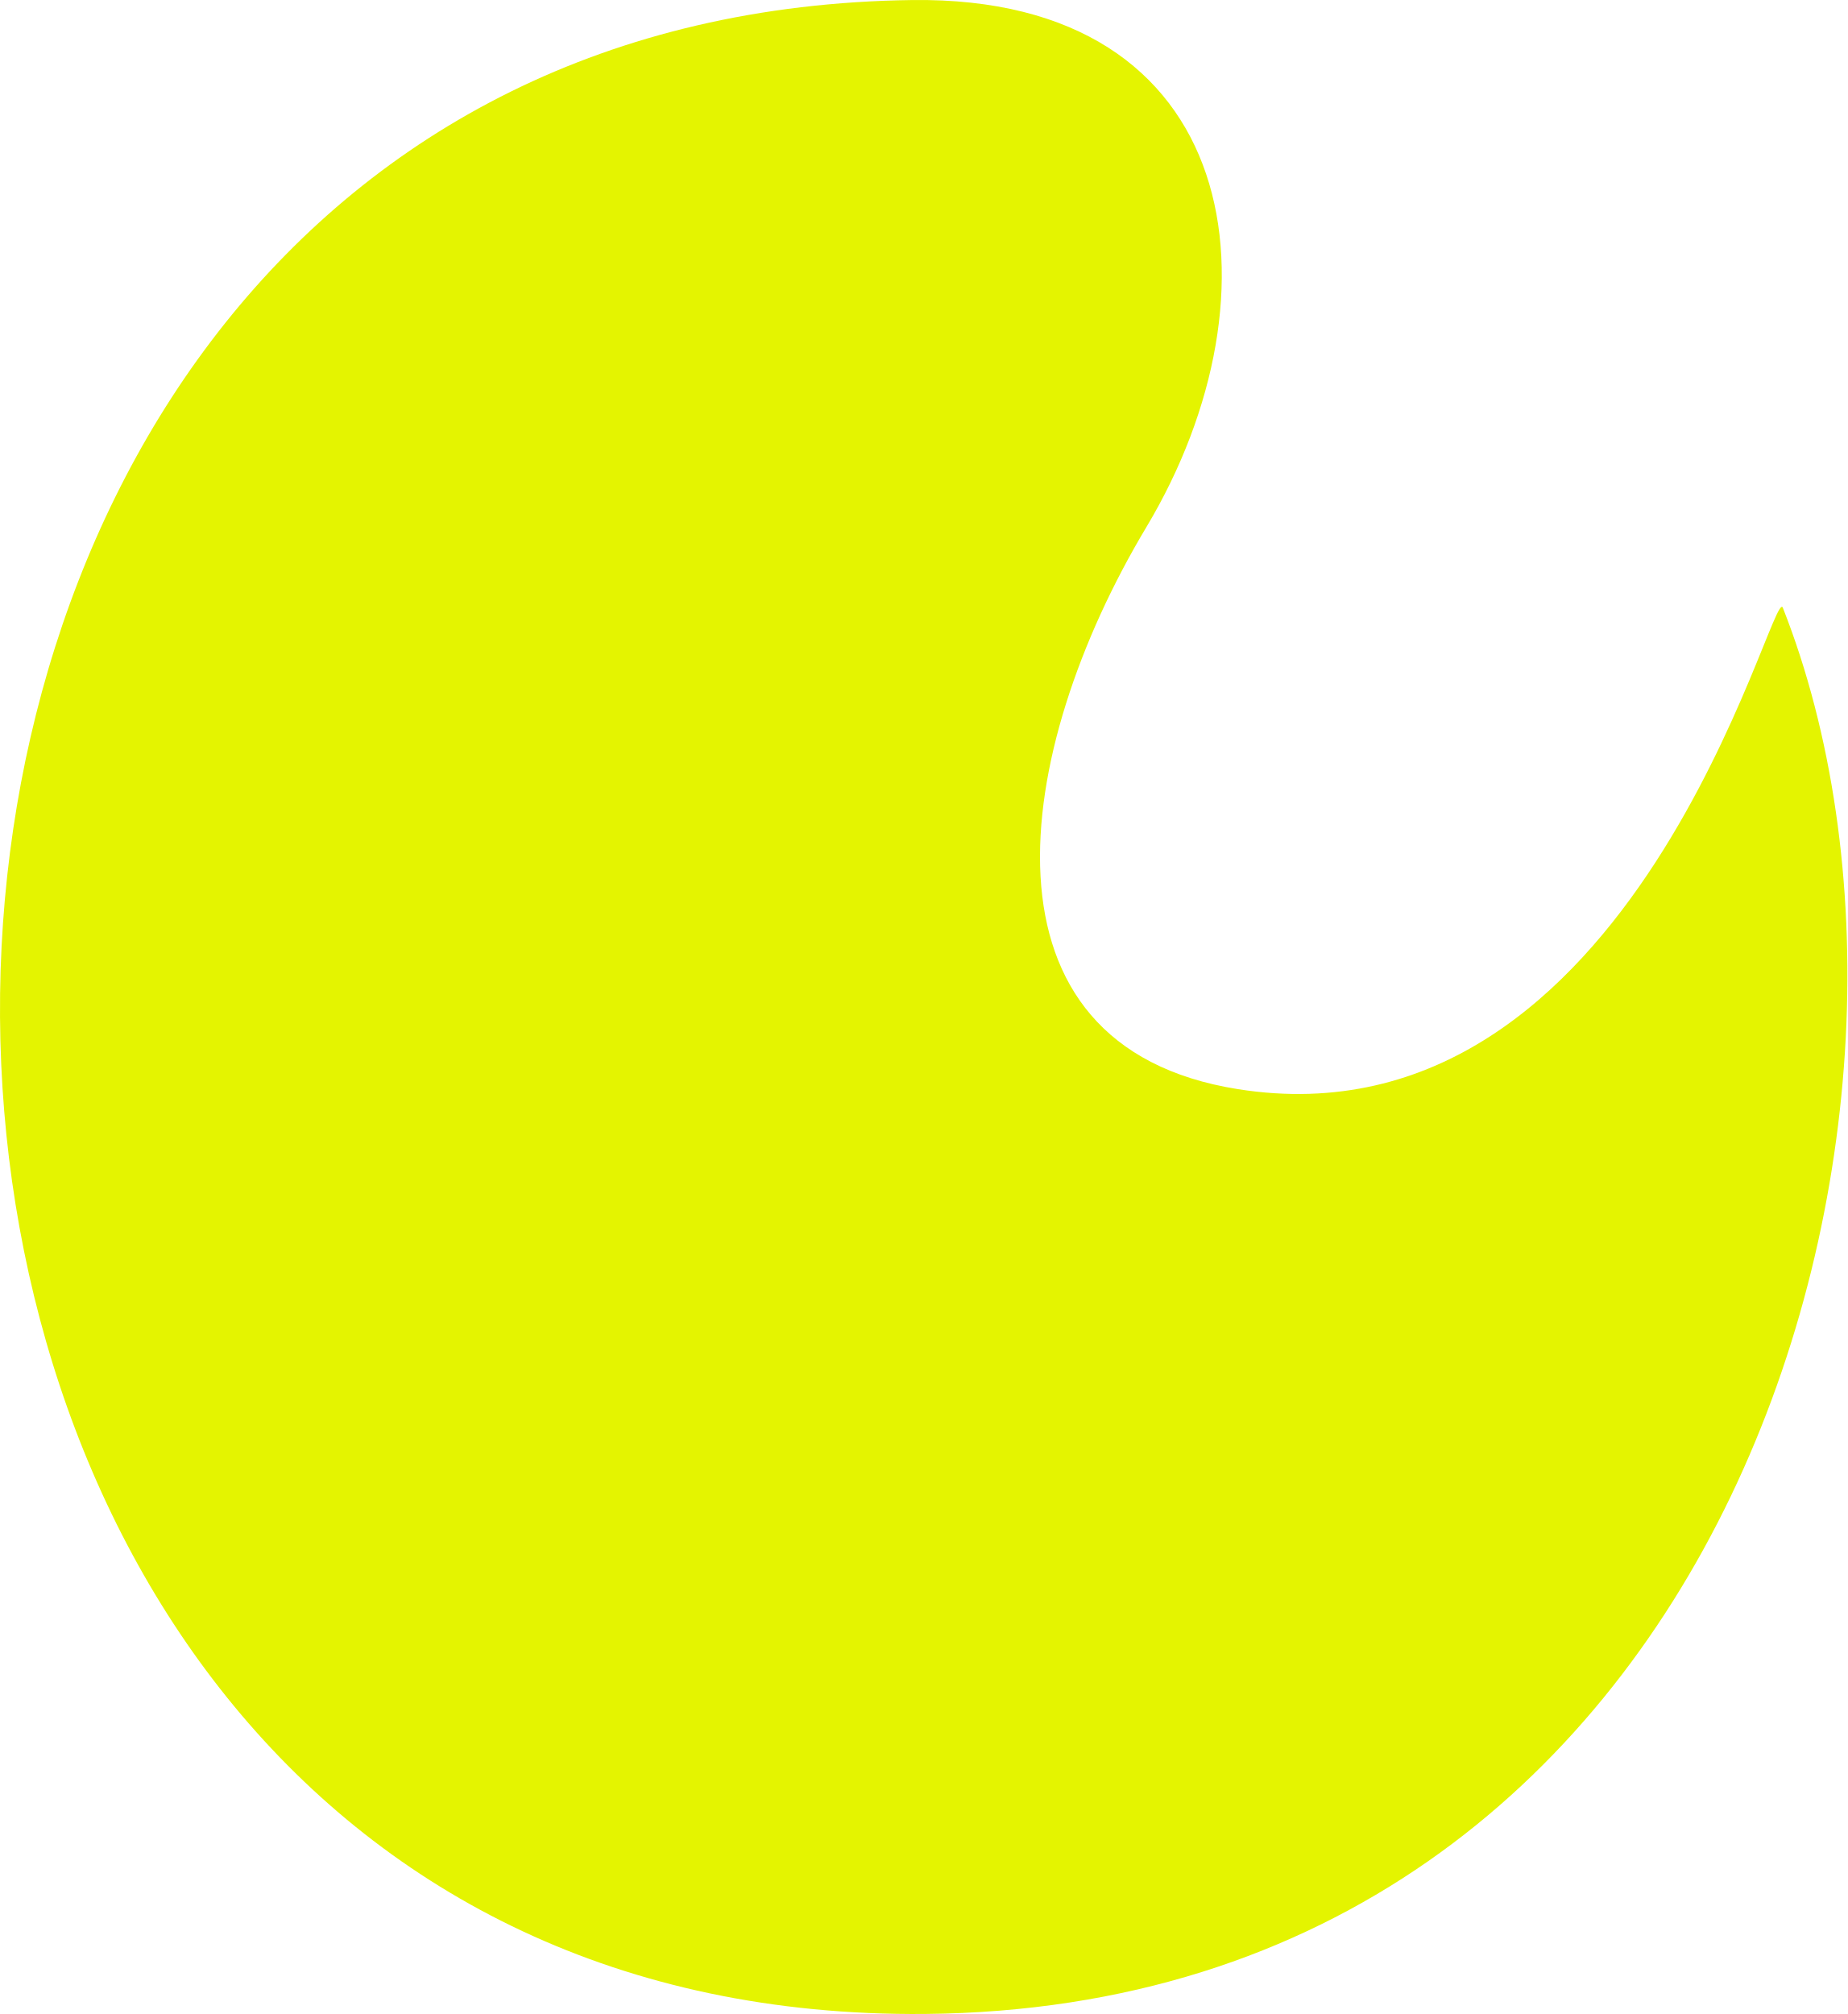
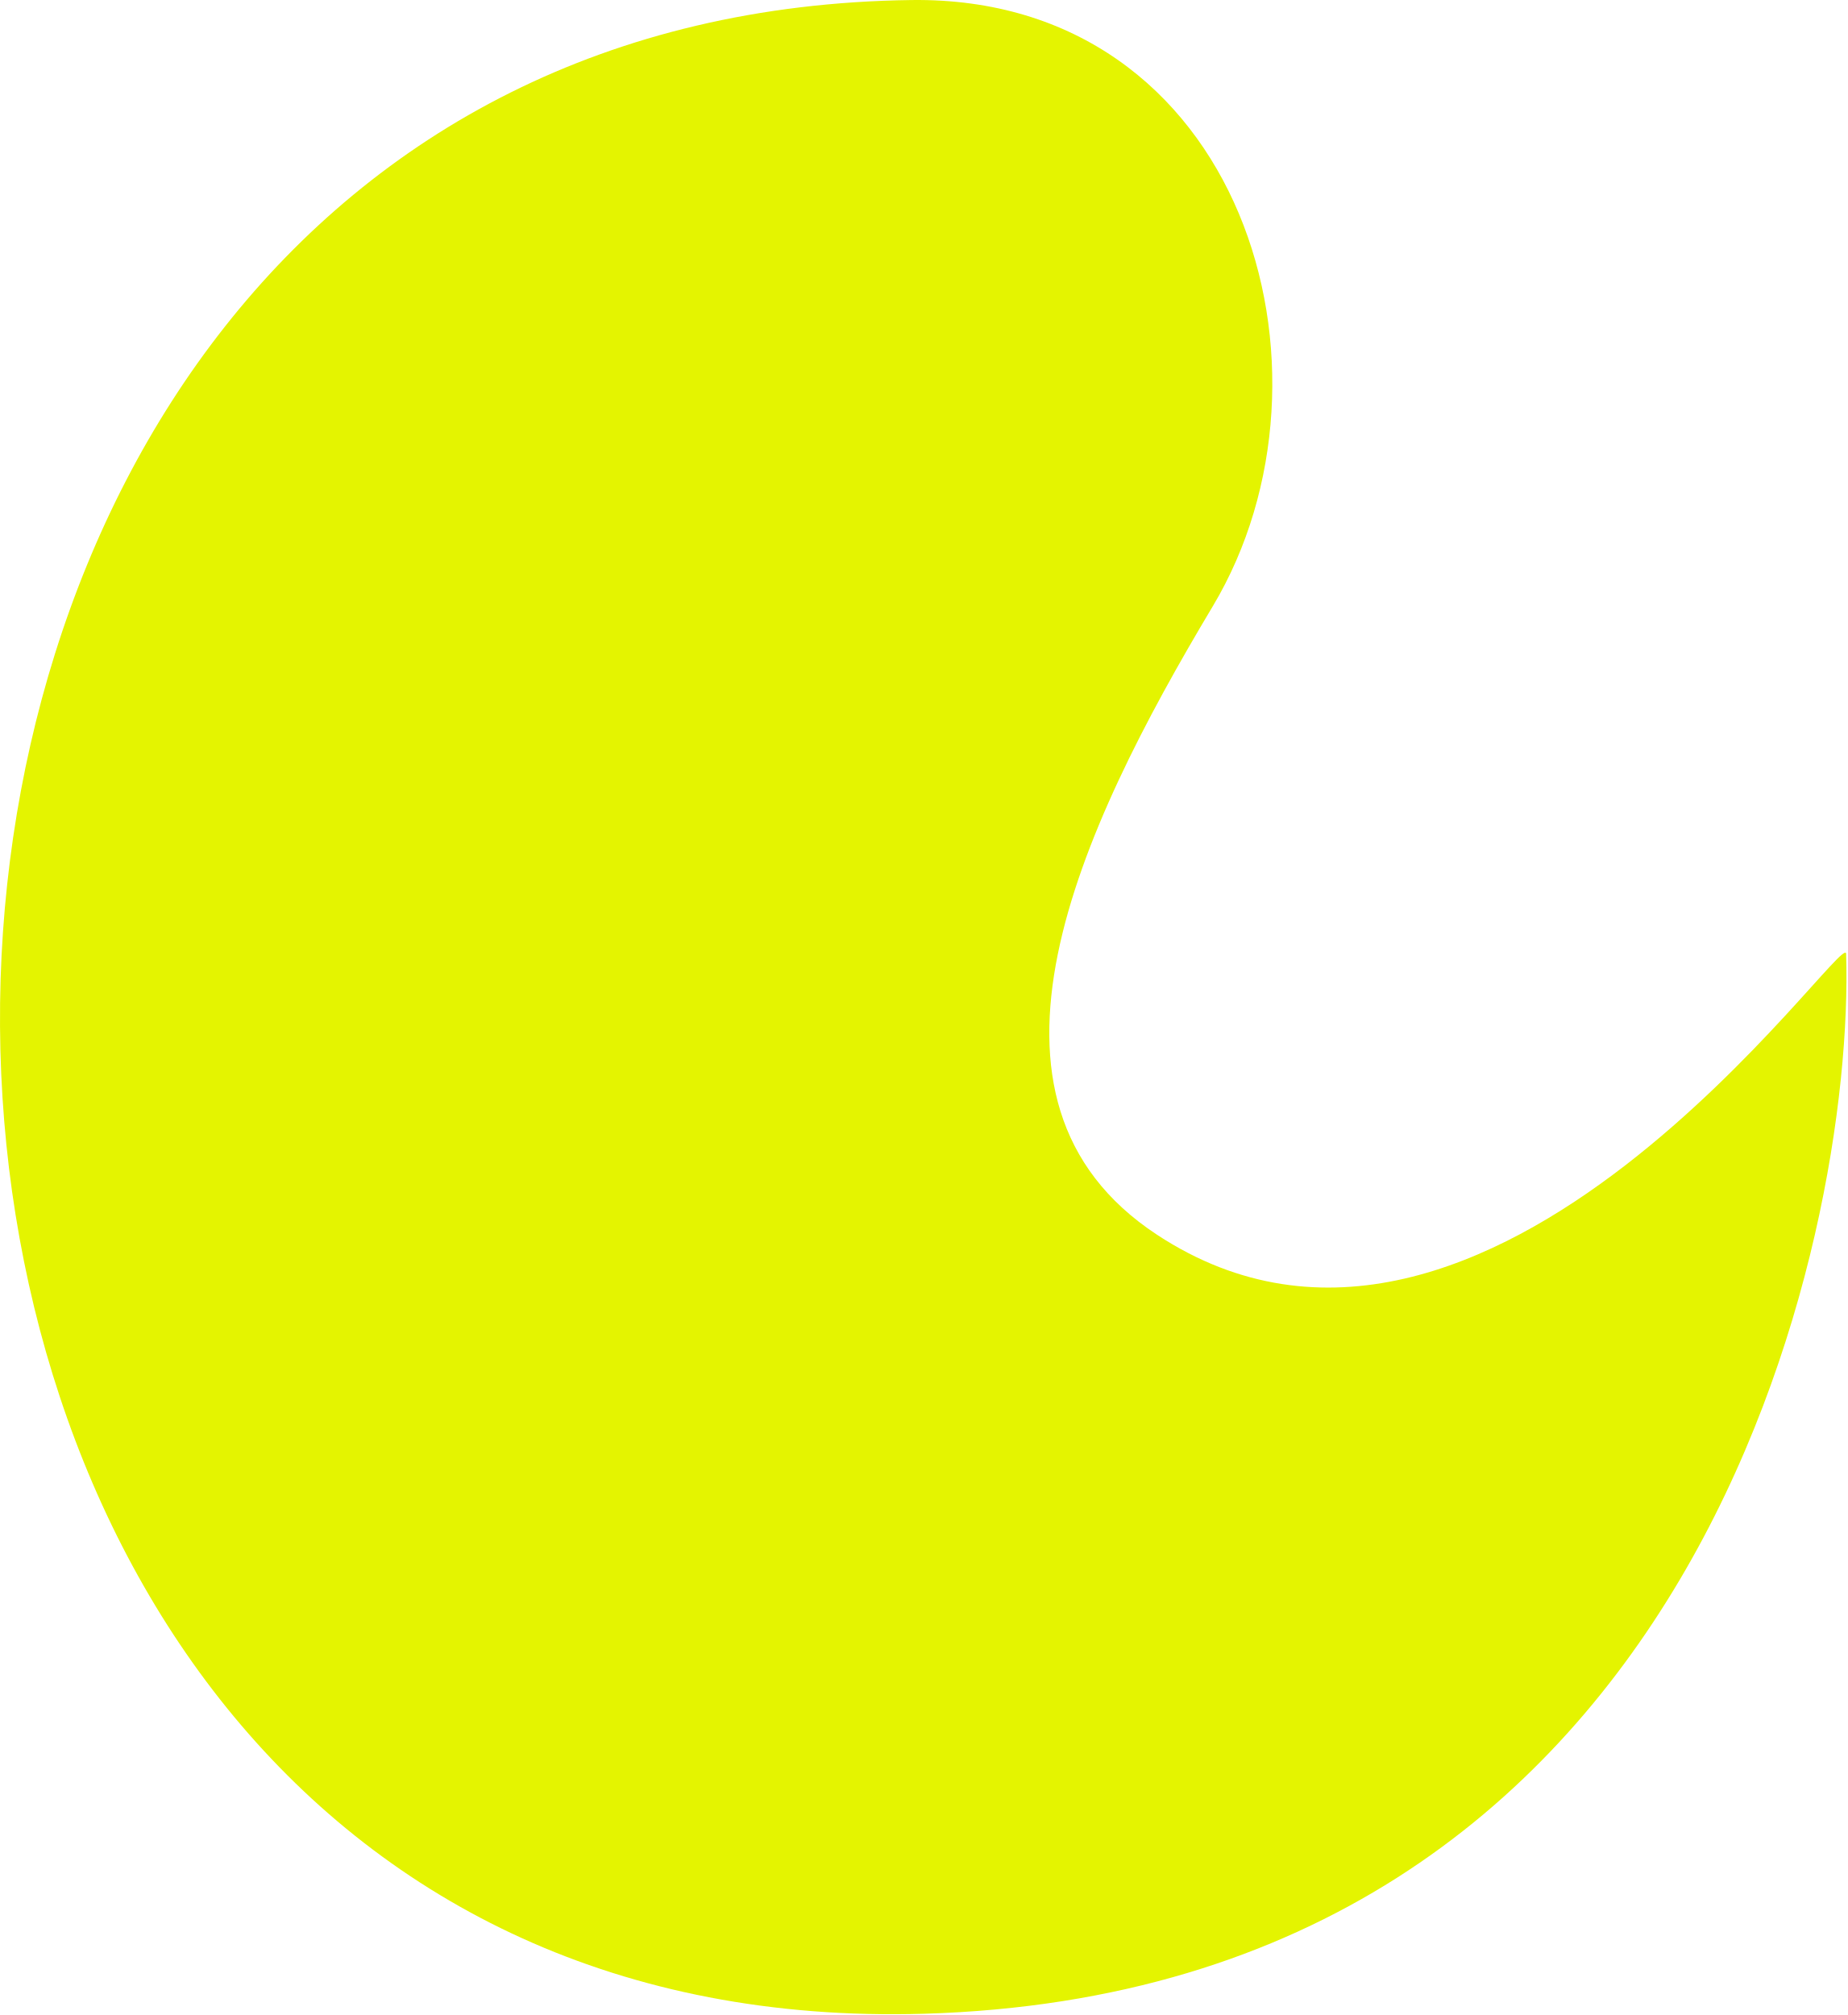
- <svg xmlns="http://www.w3.org/2000/svg" width="1087" height="1185" viewBox="0 0 1087 1185" fill="none">
-   <path d="M544.314 1184.97C1019.3 1180.69 1165.35 652.626 1049.01 357.573C1042.88 342.013 962.383 677.891 728.373 640.831C569.654 615.682 595.386 442.347 674.509 310.175C757.103 172.191 731.668 -2.525 536.664 0.028C-183.952 9.48 -176.334 1191.48 544.314 1184.97Z" fill="#E4F400" />
+ <svg xmlns="http://www.w3.org/2000/svg" width="1400" height="1527" viewBox="0 0 1400 1527" version="1.1">
+   <path d="M700.548,1526.051C1288.144,1508.605 1405.815,935.846 1399.137,722.782C1398.463,701.252 1127.811,1100.745 876.8,935.652C721.855,833.743 817.293,629.666 919.137,459.449C1025.461,281.744 941.717,-3.262 690.698,0.028C-236.937,12.189 -226.758,1553.584 700.548,1526.051Z" fill="#E4F400" fill-rule="nonzero" />
</svg>
